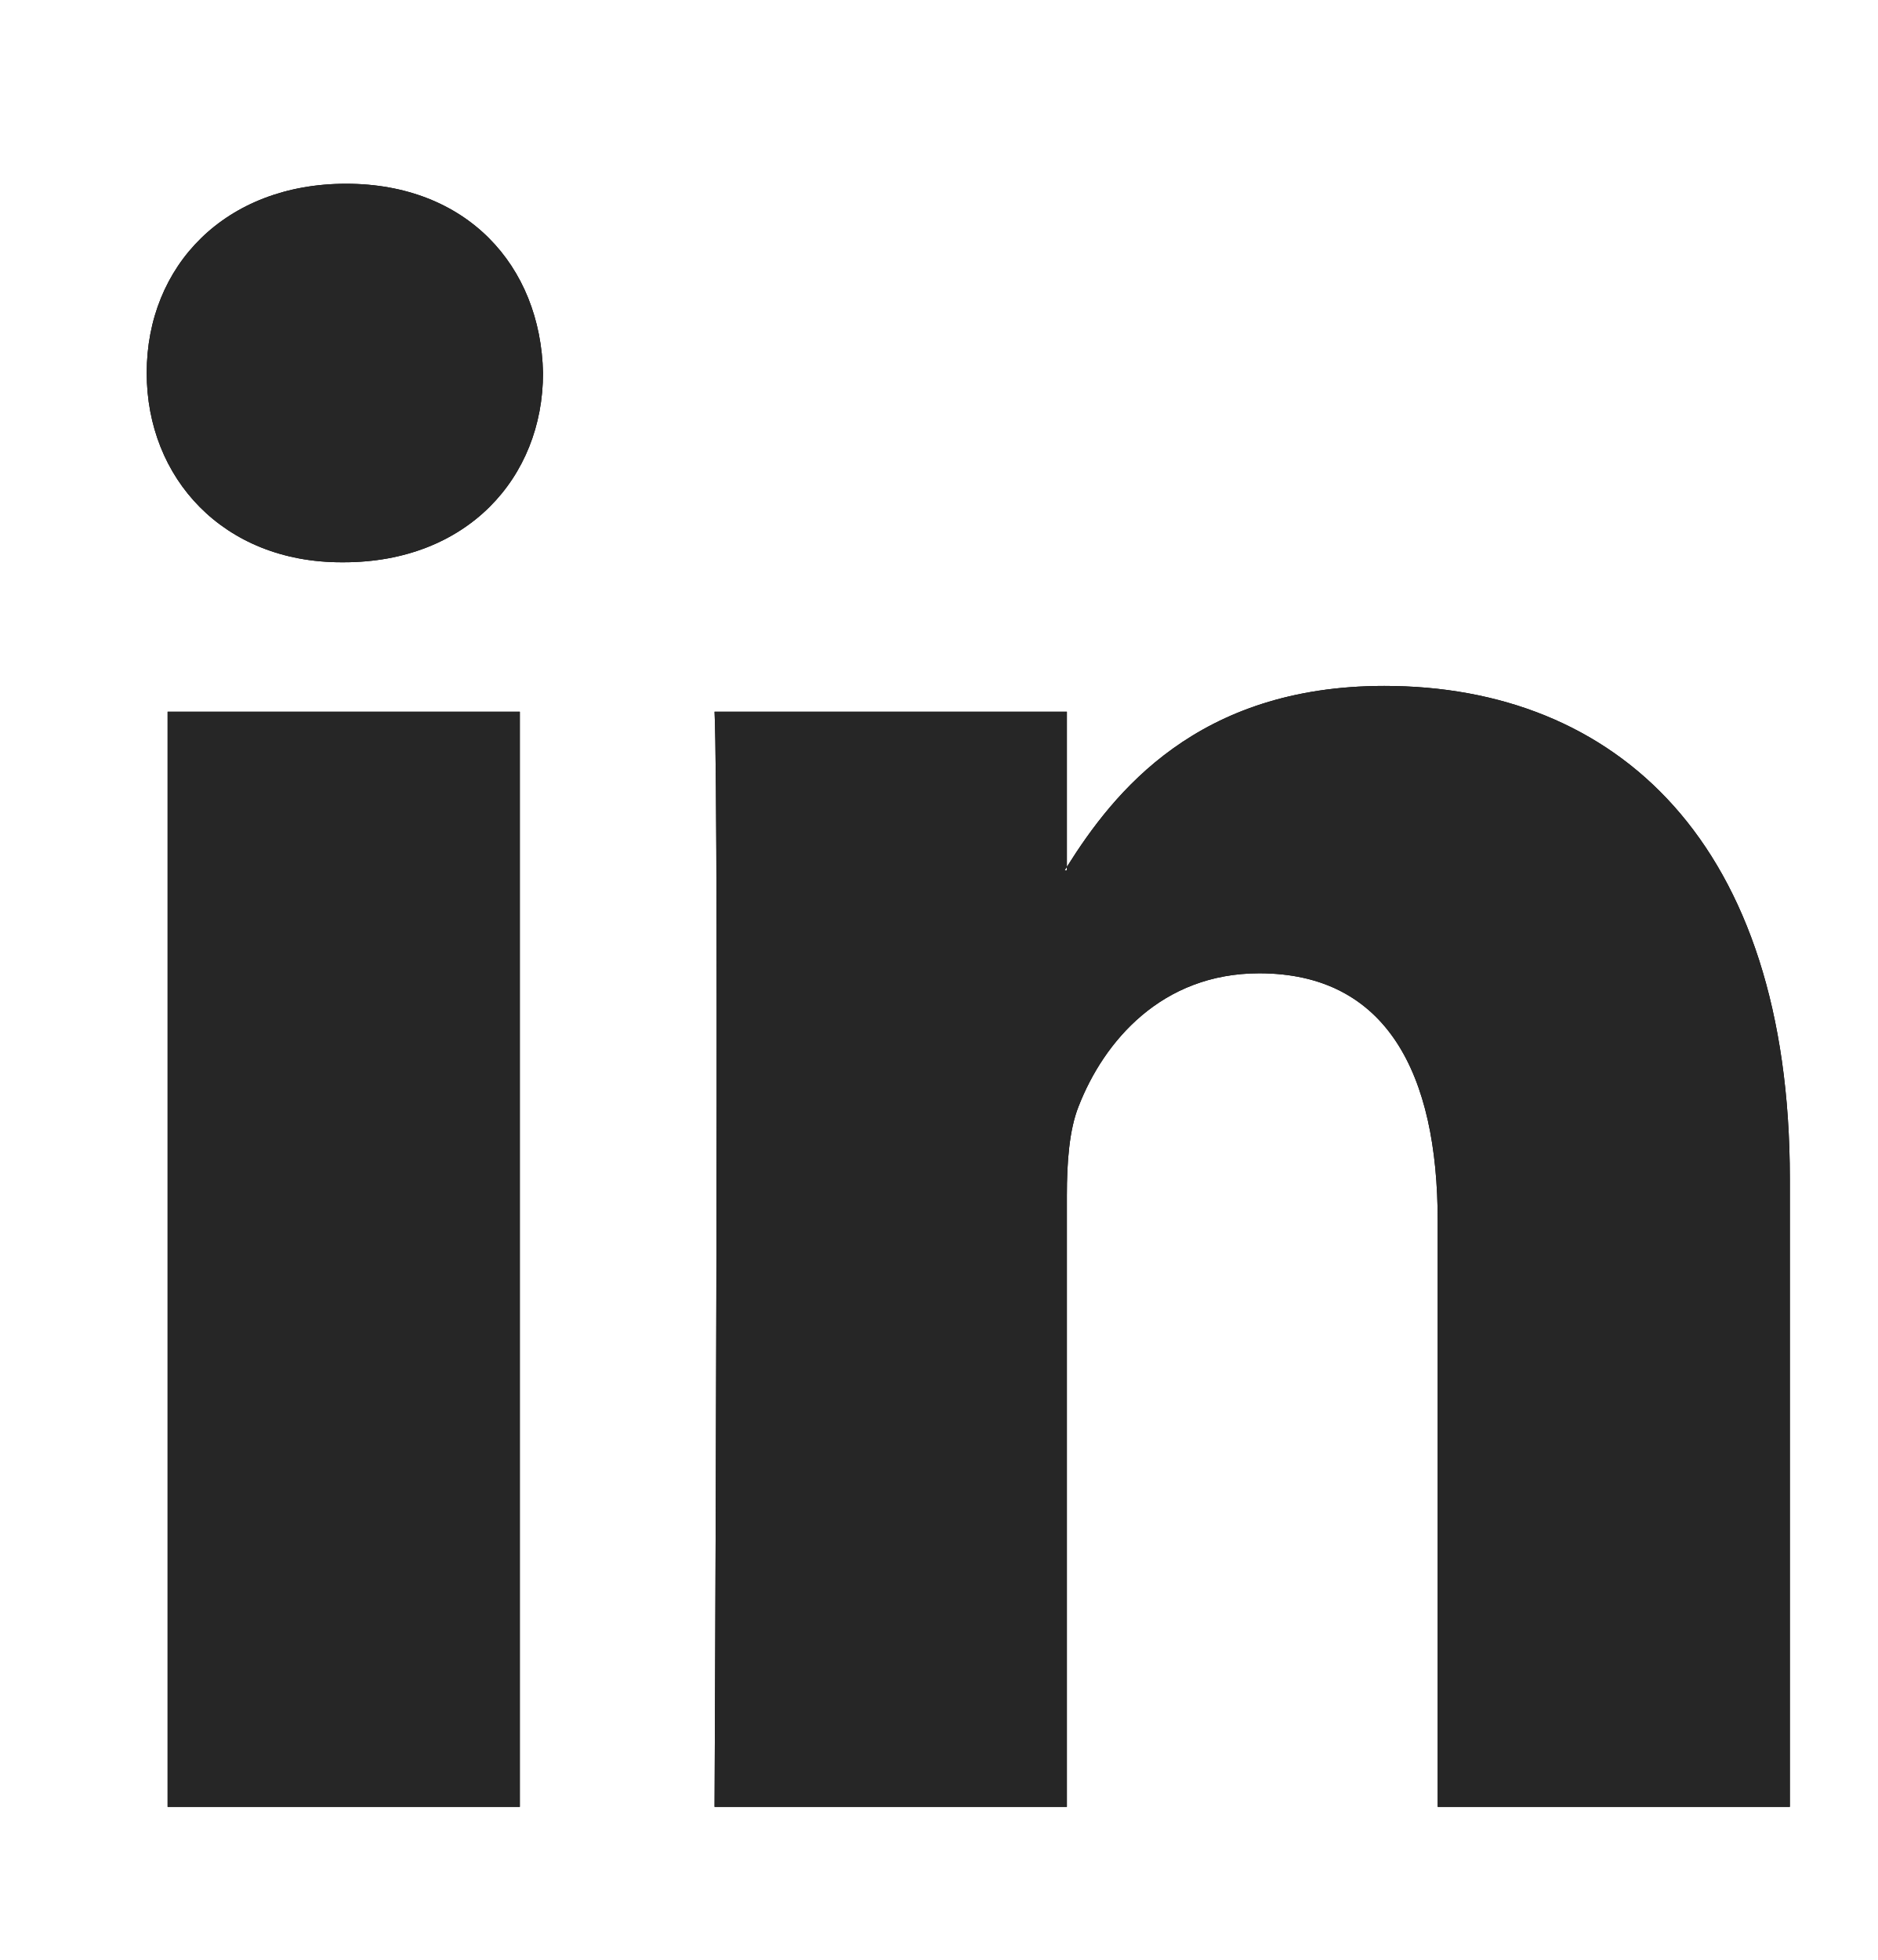
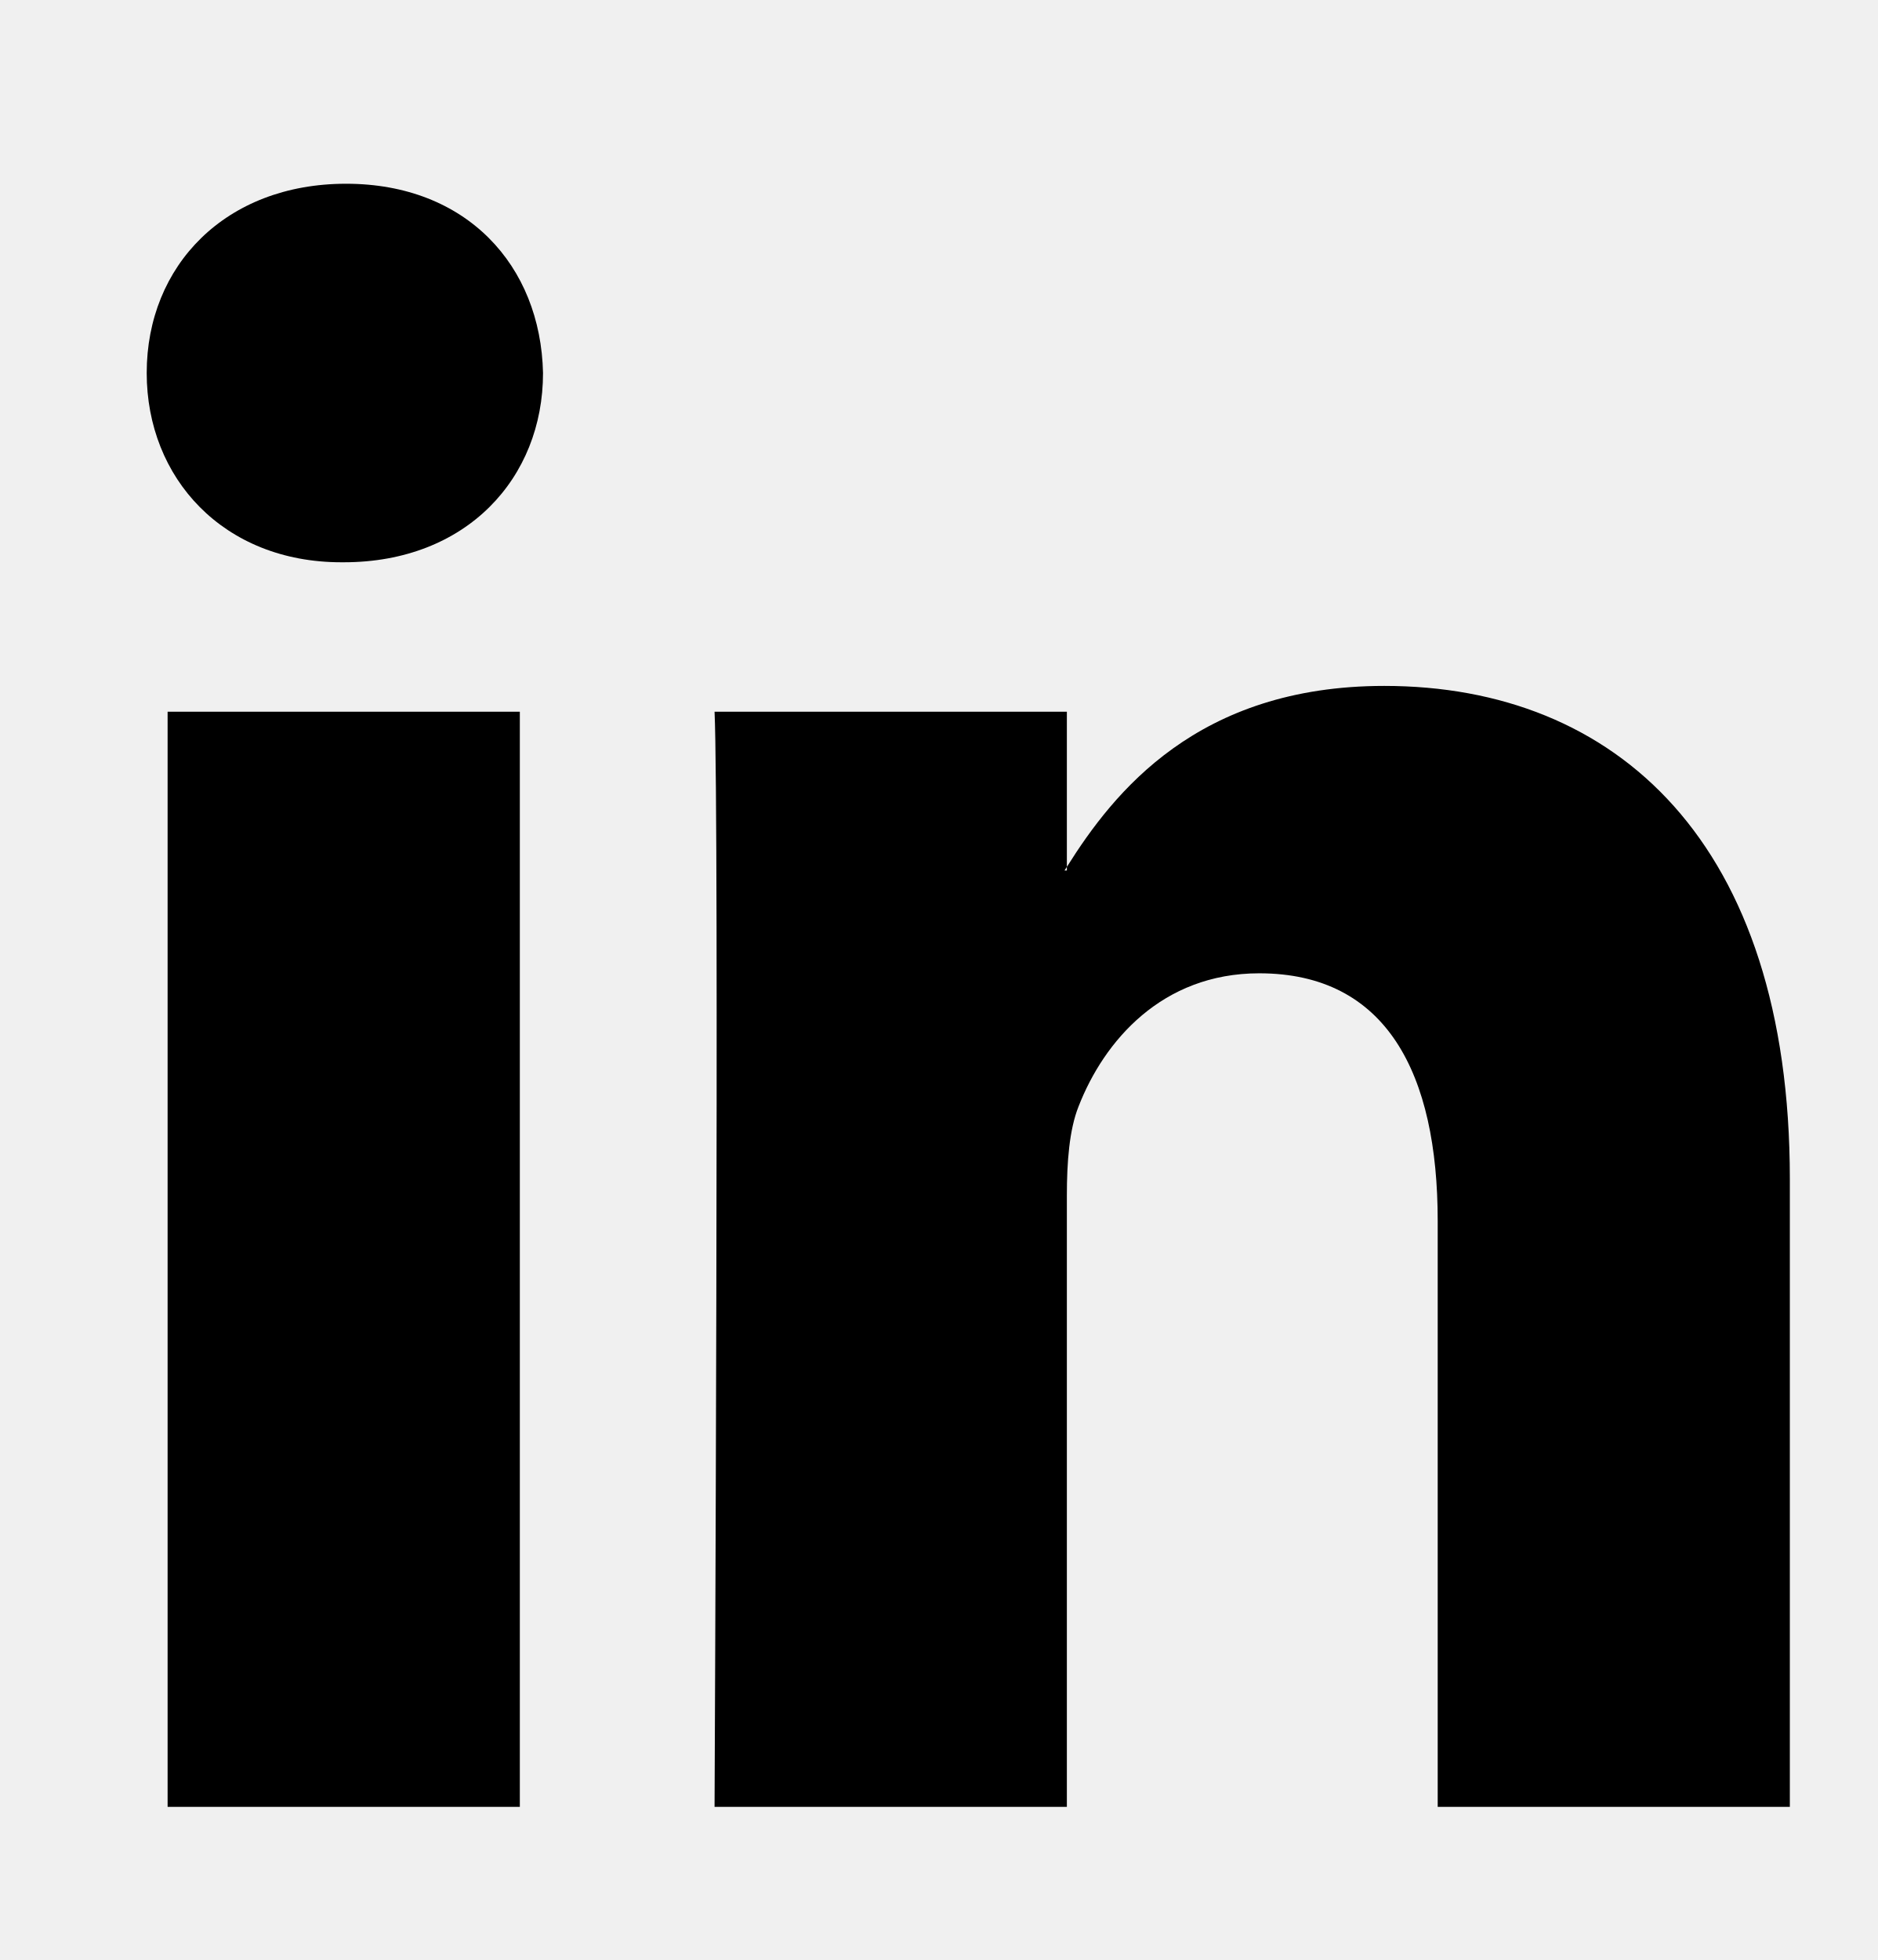
<svg xmlns="http://www.w3.org/2000/svg" xmlns:xlink="http://www.w3.org/1999/xlink" width="23px" height="24px" viewBox="0 0 23 24" version="1.1">
  <defs>
    <path d="M20.125,12.185 L20.125,19.875 L15.812,19.875 L15.812,12.7 C15.812,10.898 15.188,9.668 13.626,9.668 C12.434,9.668 11.725,10.497 11.413,11.299 C11.299,11.585 11.27,11.984 11.27,12.386 L11.27,19.875 L6.955,19.875 C6.955,19.875 7.013,7.724 6.955,6.465 L11.27,6.465 L11.27,8.365 C11.261,8.38 11.25,8.395 11.241,8.409 L11.27,8.409 L11.27,8.365 C11.843,7.453 12.867,6.149 15.158,6.149 C17.997,6.149 20.125,8.066 20.125,12.185 Z M2.442,0 C0.966,0 0,1.001 0,2.317 C0,3.604 0.938,4.635 2.384,4.635 L2.413,4.635 C3.918,4.635 4.854,3.604 4.854,2.317 C4.825,1.001 3.918,0 2.442,0 Z M0.256,19.875 L4.57,19.875 L4.57,6.465 L0.256,6.465 L0.256,19.875 Z" id="path-1" />
  </defs>
  <g id="#7-Organization-Profile" stroke="none" stroke-width="1" fill="none" fill-rule="evenodd">
    <g id="Protected---Profile---S-" transform="translate(-19, -1346)">
-       <rect fill="#F8F8F8" x="0" y="0" width="336" height="2771" />
      <g id="Profil" transform="translate(0, 81)">
-         <rect id="Rectangle-7" fill="#FFFFFF" fill-rule="nonzero" x="0" y="37" width="337" height="1439" />
        <g id="SocialMedia/Links-Copy-4" transform="translate(18, 1265)">
          <g id="SocialMedia/Links" transform="translate(1, 0)">
            <g id="Icons/barbecue/solid">
              <g id="-↳-icon🎨" transform="translate(1.796875, 2.25)">
                <mask id="mask-2" fill="white">
                  <use xlink:href="#path-1" />
                </mask>
                <use id="Mask" fill="#000000" fill-rule="nonzero" xlink:href="#path-1" />
                <g mask="url(#mask-2)" fill="#262626" id="Rectangle-2">
                  <g transform="translate(-1.847187, -2.295)">
-                     <rect x="0" y="0" width="23.46" height="24.48" />
-                   </g>
+                                     </g>
                </g>
              </g>
            </g>
          </g>
        </g>
      </g>
    </g>
  </g>
</svg>
